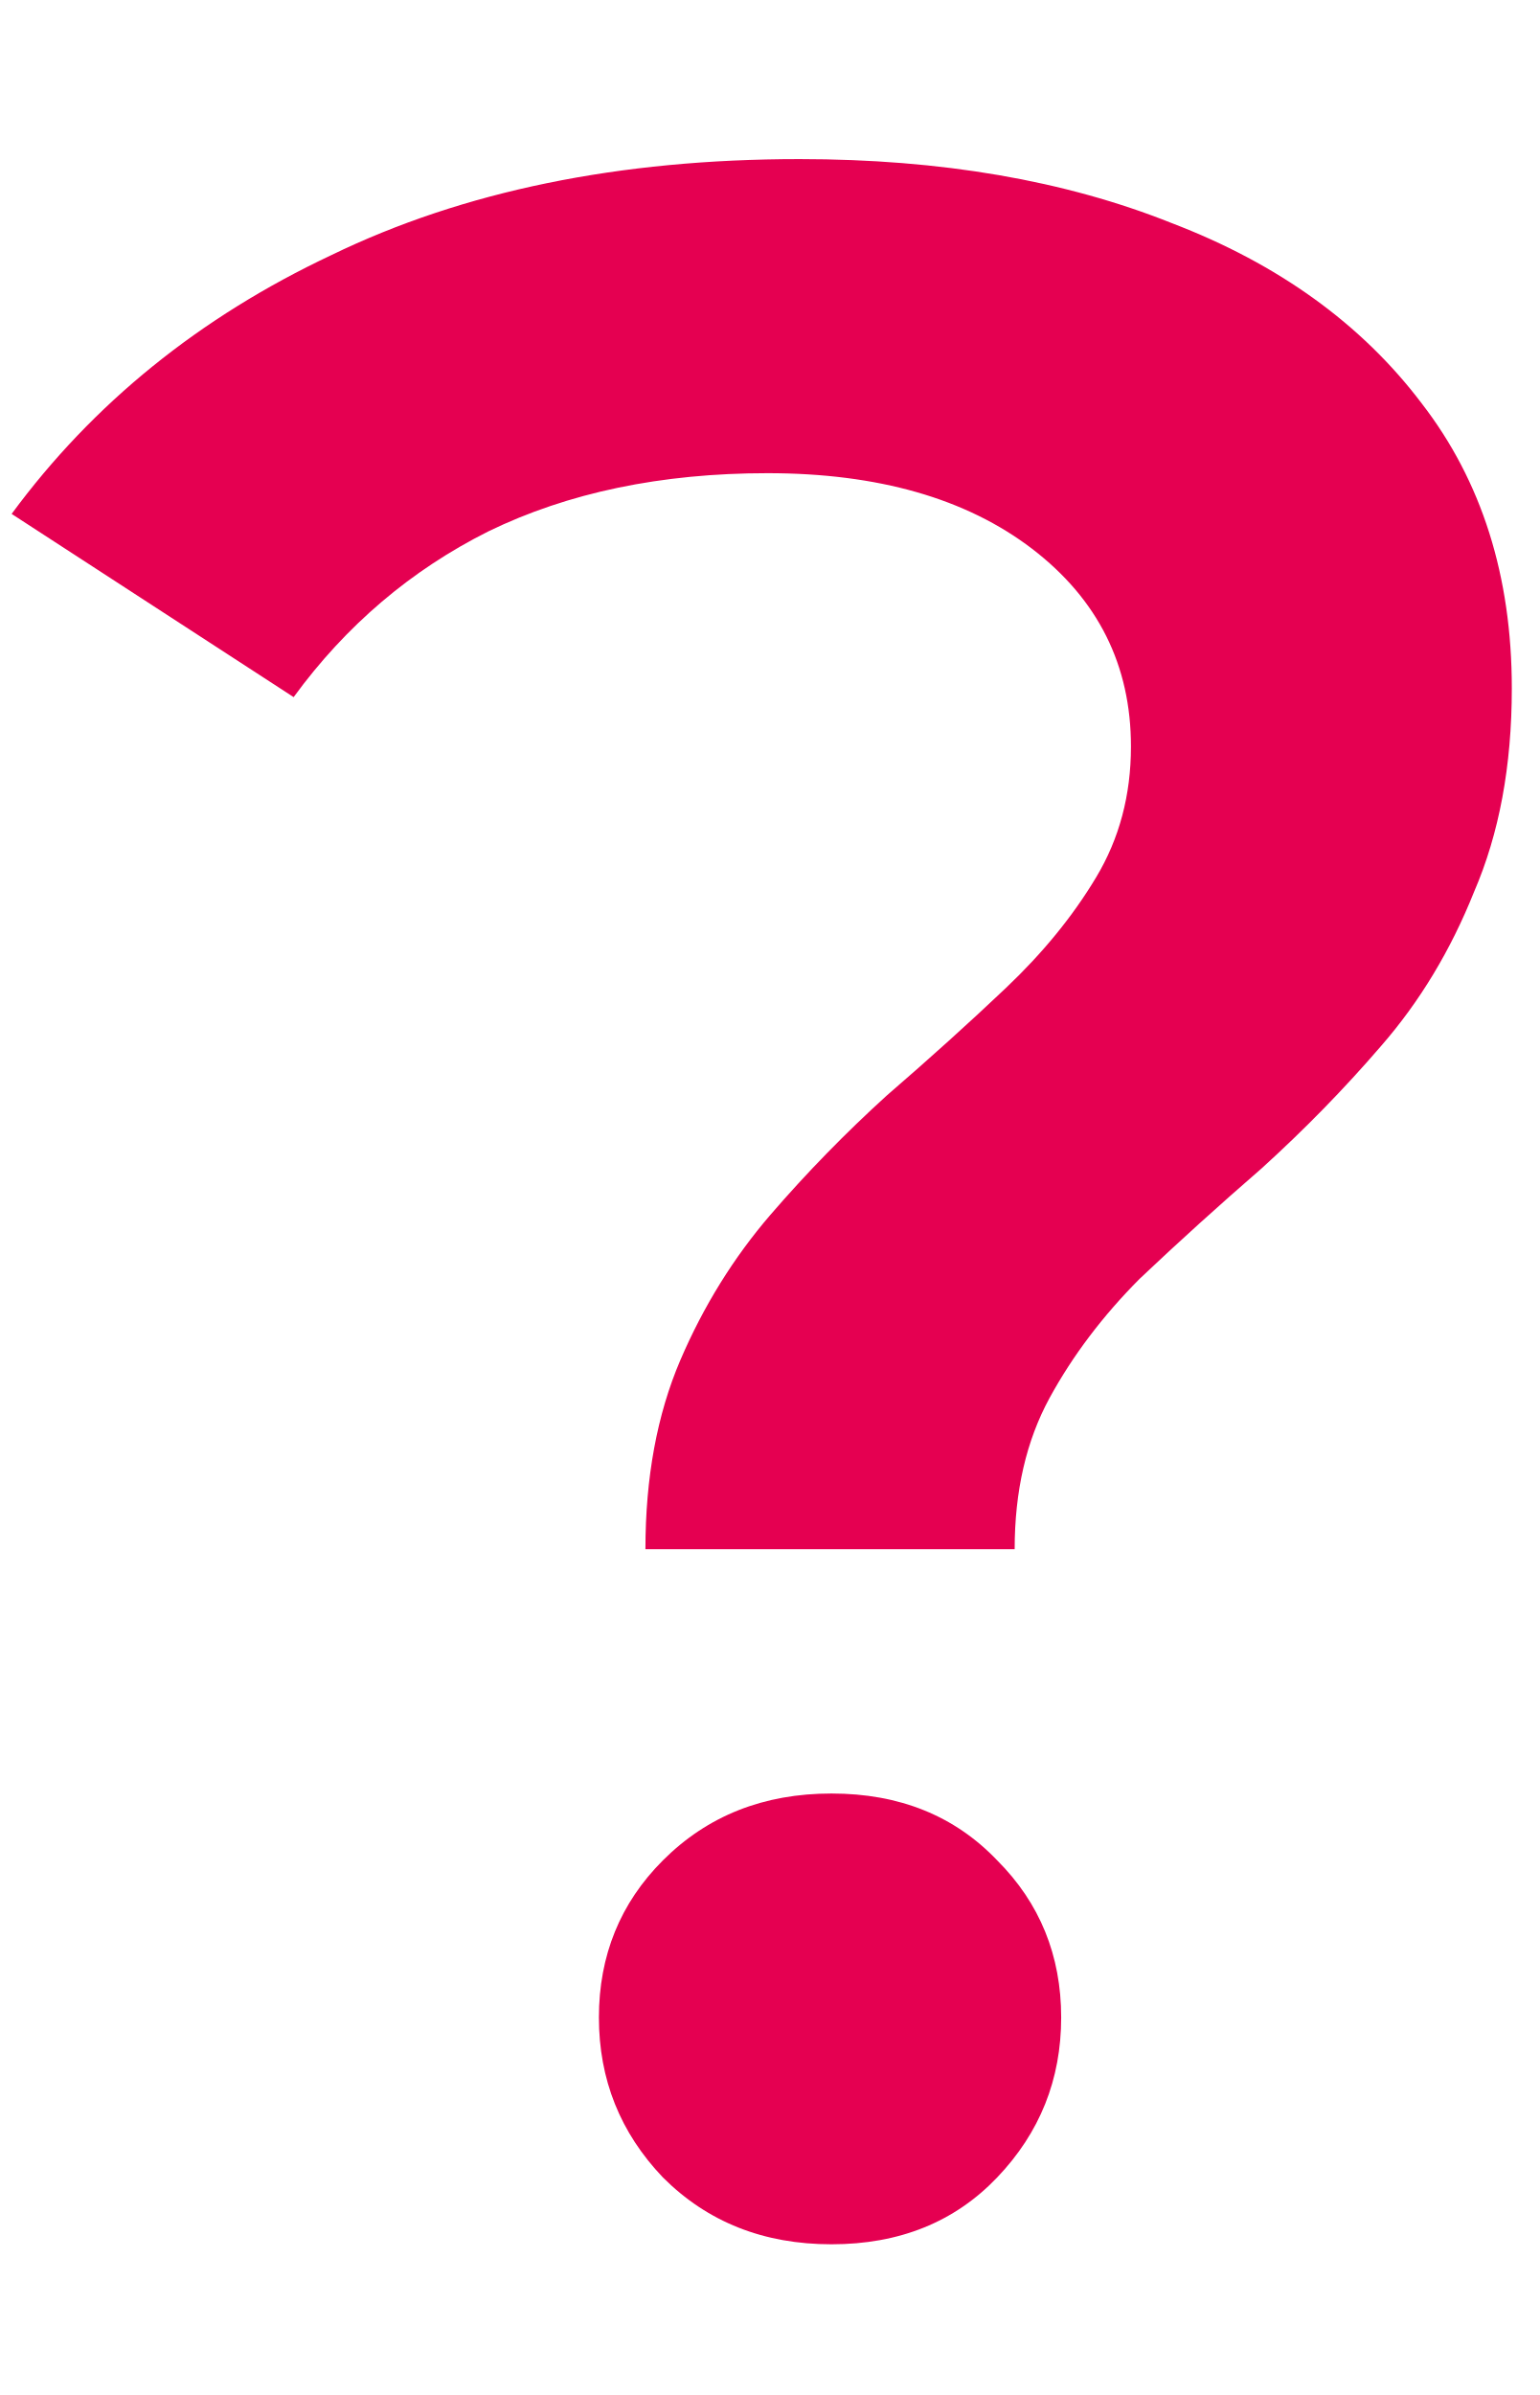
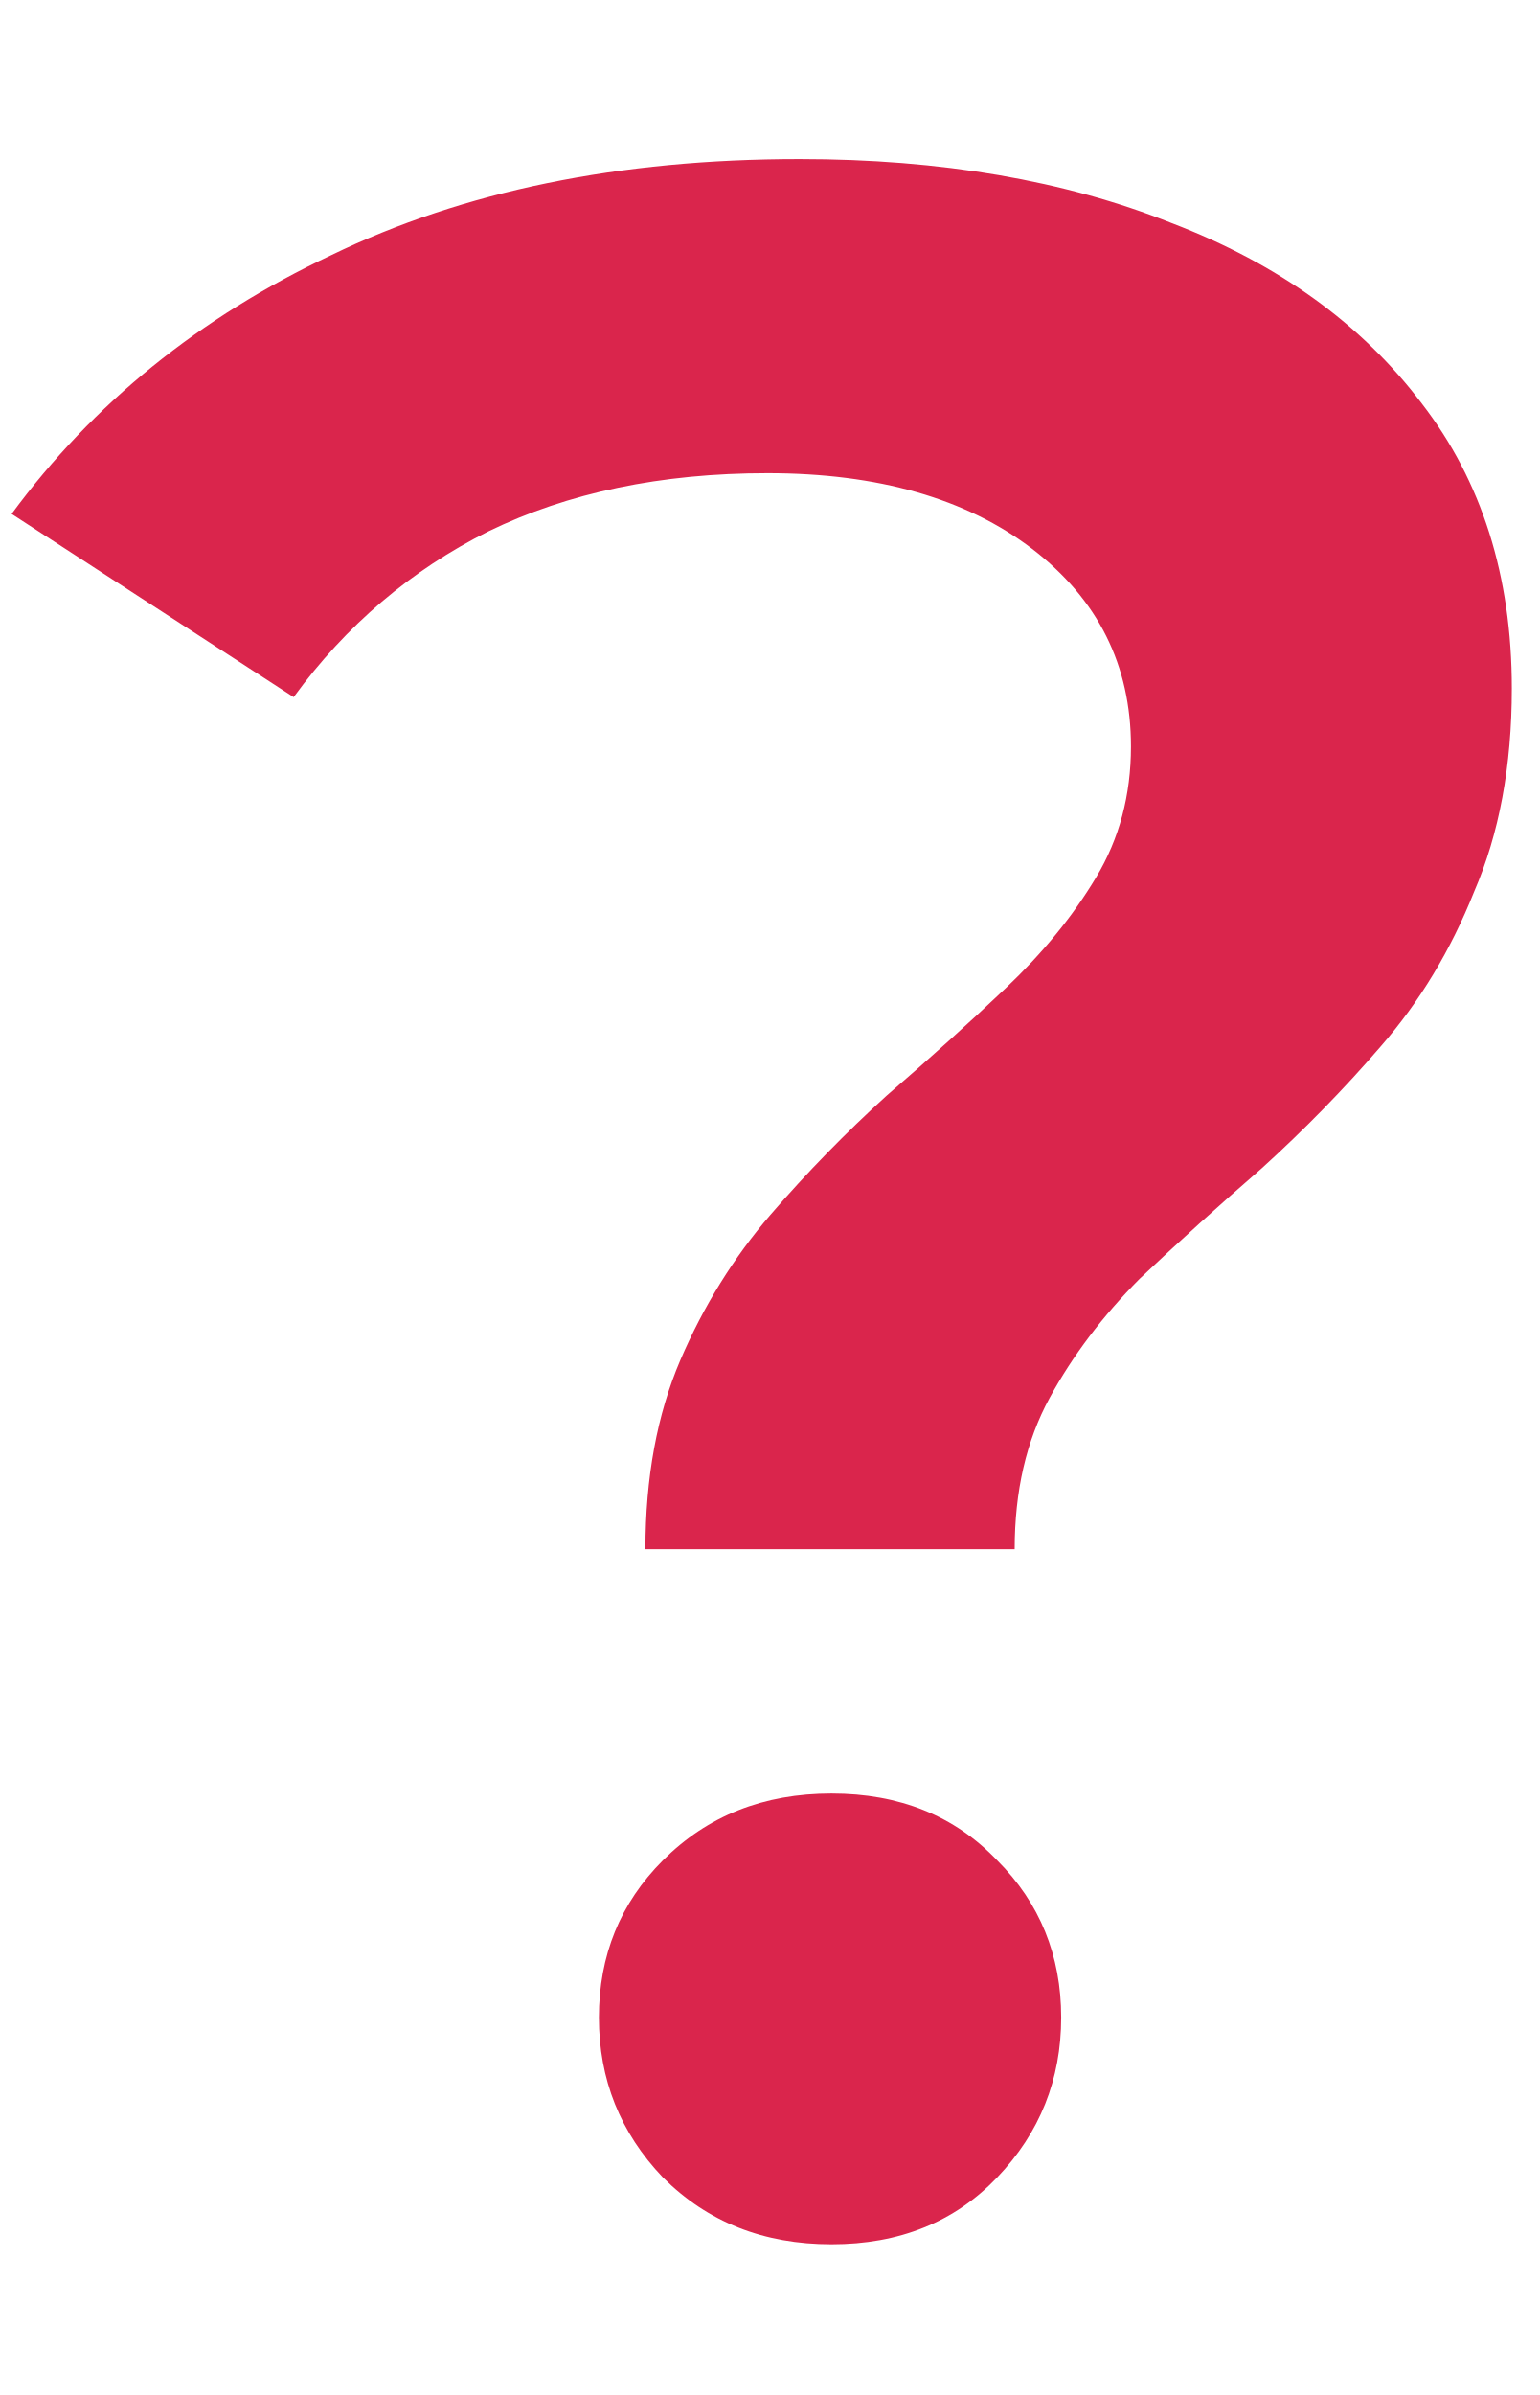
<svg xmlns="http://www.w3.org/2000/svg" width="9" height="14" viewBox="0 0 9 14" fill="none">
-   <path d="M3.774 9.056C3.774 8.637 3.842 8.269 3.978 7.951C4.114 7.634 4.29 7.351 4.505 7.101C4.72 6.852 4.947 6.62 5.185 6.404C5.434 6.189 5.667 5.979 5.882 5.775C6.097 5.571 6.273 5.356 6.409 5.129C6.545 4.903 6.613 4.648 6.613 4.364C6.613 3.888 6.42 3.503 6.035 3.208C5.65 2.914 5.134 2.766 4.488 2.766C3.865 2.766 3.321 2.88 2.856 3.106C2.403 3.333 2.023 3.656 1.717 4.075L0.068 3.004C0.544 2.358 1.167 1.854 1.938 1.491C2.709 1.117 3.621 0.93 4.675 0.93C5.502 0.93 6.228 1.055 6.851 1.304C7.474 1.542 7.962 1.894 8.313 2.358C8.664 2.812 8.84 3.367 8.84 4.024C8.84 4.478 8.766 4.874 8.619 5.214C8.483 5.554 8.302 5.855 8.075 6.115C7.86 6.365 7.627 6.603 7.378 6.829C7.129 7.045 6.891 7.26 6.664 7.475C6.449 7.691 6.273 7.923 6.137 8.172C6.001 8.422 5.933 8.716 5.933 9.056H3.774ZM4.862 13.119C4.465 13.119 4.137 12.989 3.876 12.728C3.627 12.467 3.502 12.156 3.502 11.793C3.502 11.431 3.627 11.124 3.876 10.875C4.137 10.614 4.465 10.484 4.862 10.484C5.259 10.484 5.582 10.614 5.831 10.875C6.08 11.124 6.205 11.431 6.205 11.793C6.205 12.156 6.08 12.467 5.831 12.728C5.582 12.989 5.259 13.119 4.862 13.119Z" fill="#E50051" />
+   <path d="M3.774 9.056C3.774 8.637 3.842 8.269 3.978 7.951C4.114 7.634 4.29 7.351 4.505 7.101C4.72 6.852 4.947 6.62 5.185 6.404C5.434 6.189 5.667 5.979 5.882 5.775C6.097 5.571 6.273 5.356 6.409 5.129C6.545 4.903 6.613 4.648 6.613 4.364C6.613 3.888 6.42 3.503 6.035 3.208C5.65 2.914 5.134 2.766 4.488 2.766C3.865 2.766 3.321 2.88 2.856 3.106C2.403 3.333 2.023 3.656 1.717 4.075L0.068 3.004C0.544 2.358 1.167 1.854 1.938 1.491C2.709 1.117 3.621 0.93 4.675 0.93C5.502 0.93 6.228 1.055 6.851 1.304C7.474 1.542 7.962 1.894 8.313 2.358C8.664 2.812 8.84 3.367 8.84 4.024C8.84 4.478 8.766 4.874 8.619 5.214C8.483 5.554 8.302 5.855 8.075 6.115C7.86 6.365 7.627 6.603 7.378 6.829C7.129 7.045 6.891 7.26 6.664 7.475C6.449 7.691 6.273 7.923 6.137 8.172C6.001 8.422 5.933 8.716 5.933 9.056H3.774ZM4.862 13.119C4.465 13.119 4.137 12.989 3.876 12.728C3.627 12.467 3.502 12.156 3.502 11.793C3.502 11.431 3.627 11.124 3.876 10.875C4.137 10.614 4.465 10.484 4.862 10.484C5.259 10.484 5.582 10.614 5.831 10.875C6.08 11.124 6.205 11.431 6.205 11.793C6.205 12.156 6.08 12.467 5.831 12.728C5.582 12.989 5.259 13.119 4.862 13.119Z" fill="#DA254C" />
</svg>
